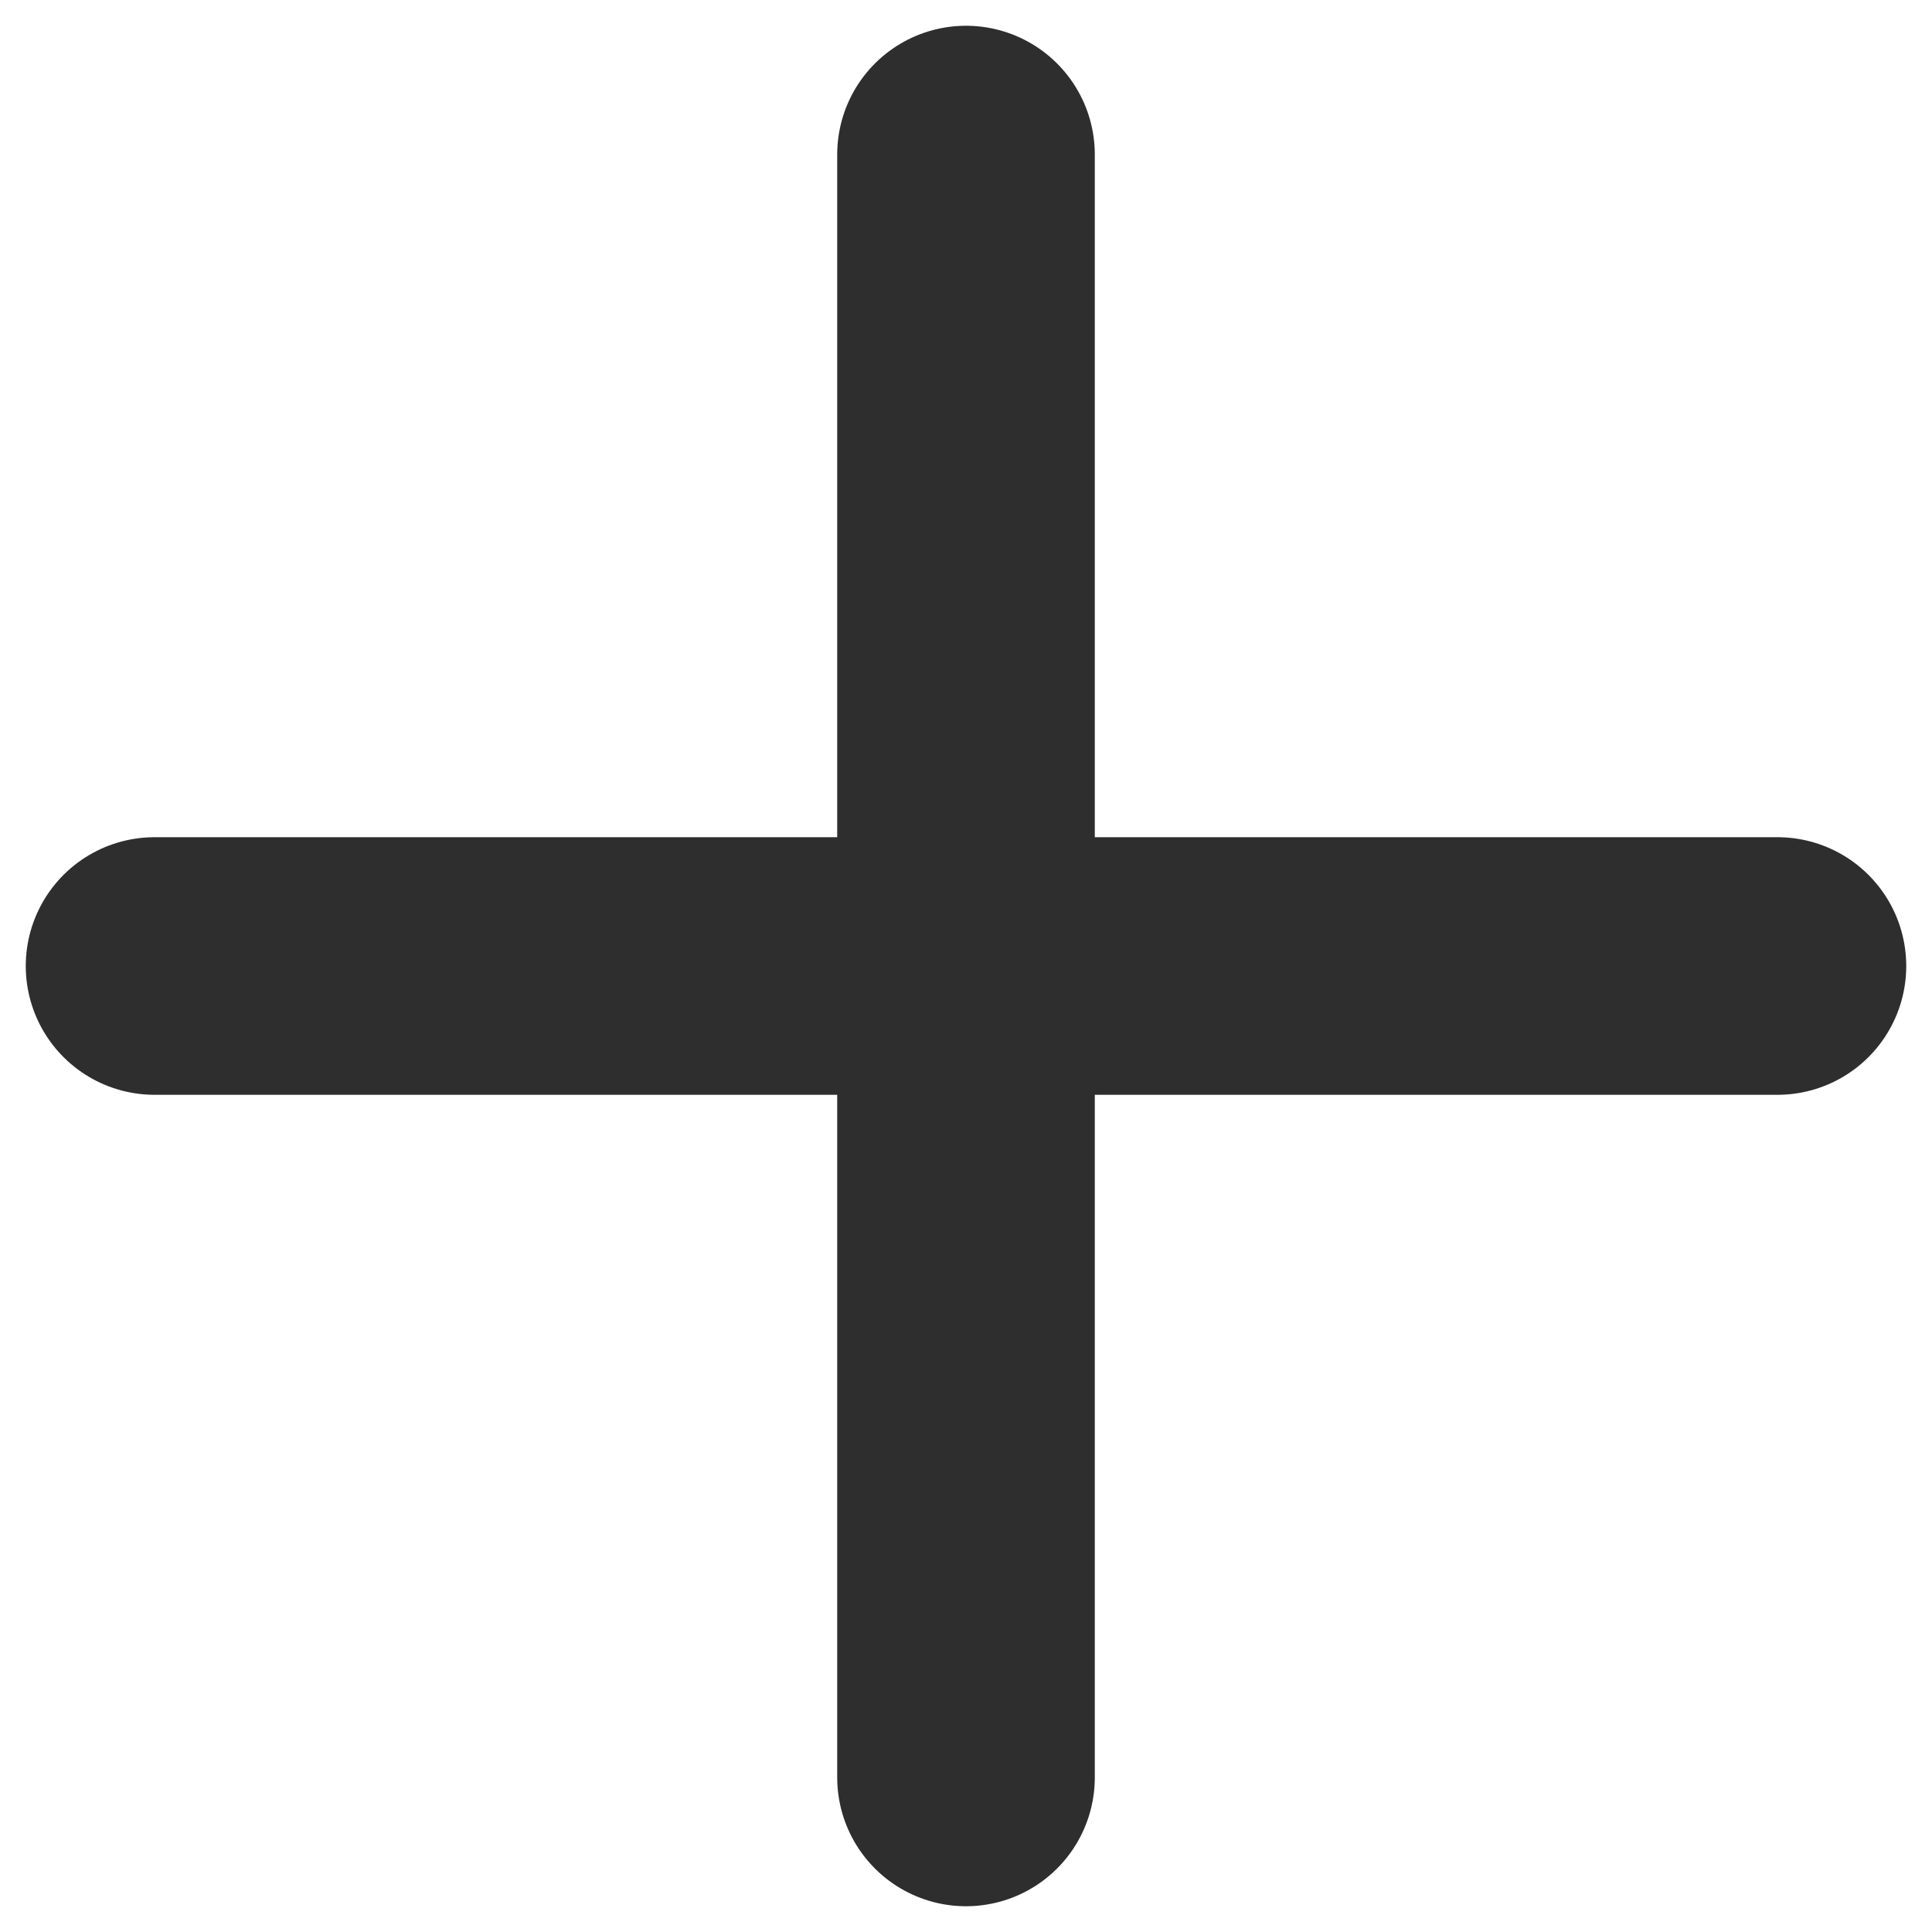
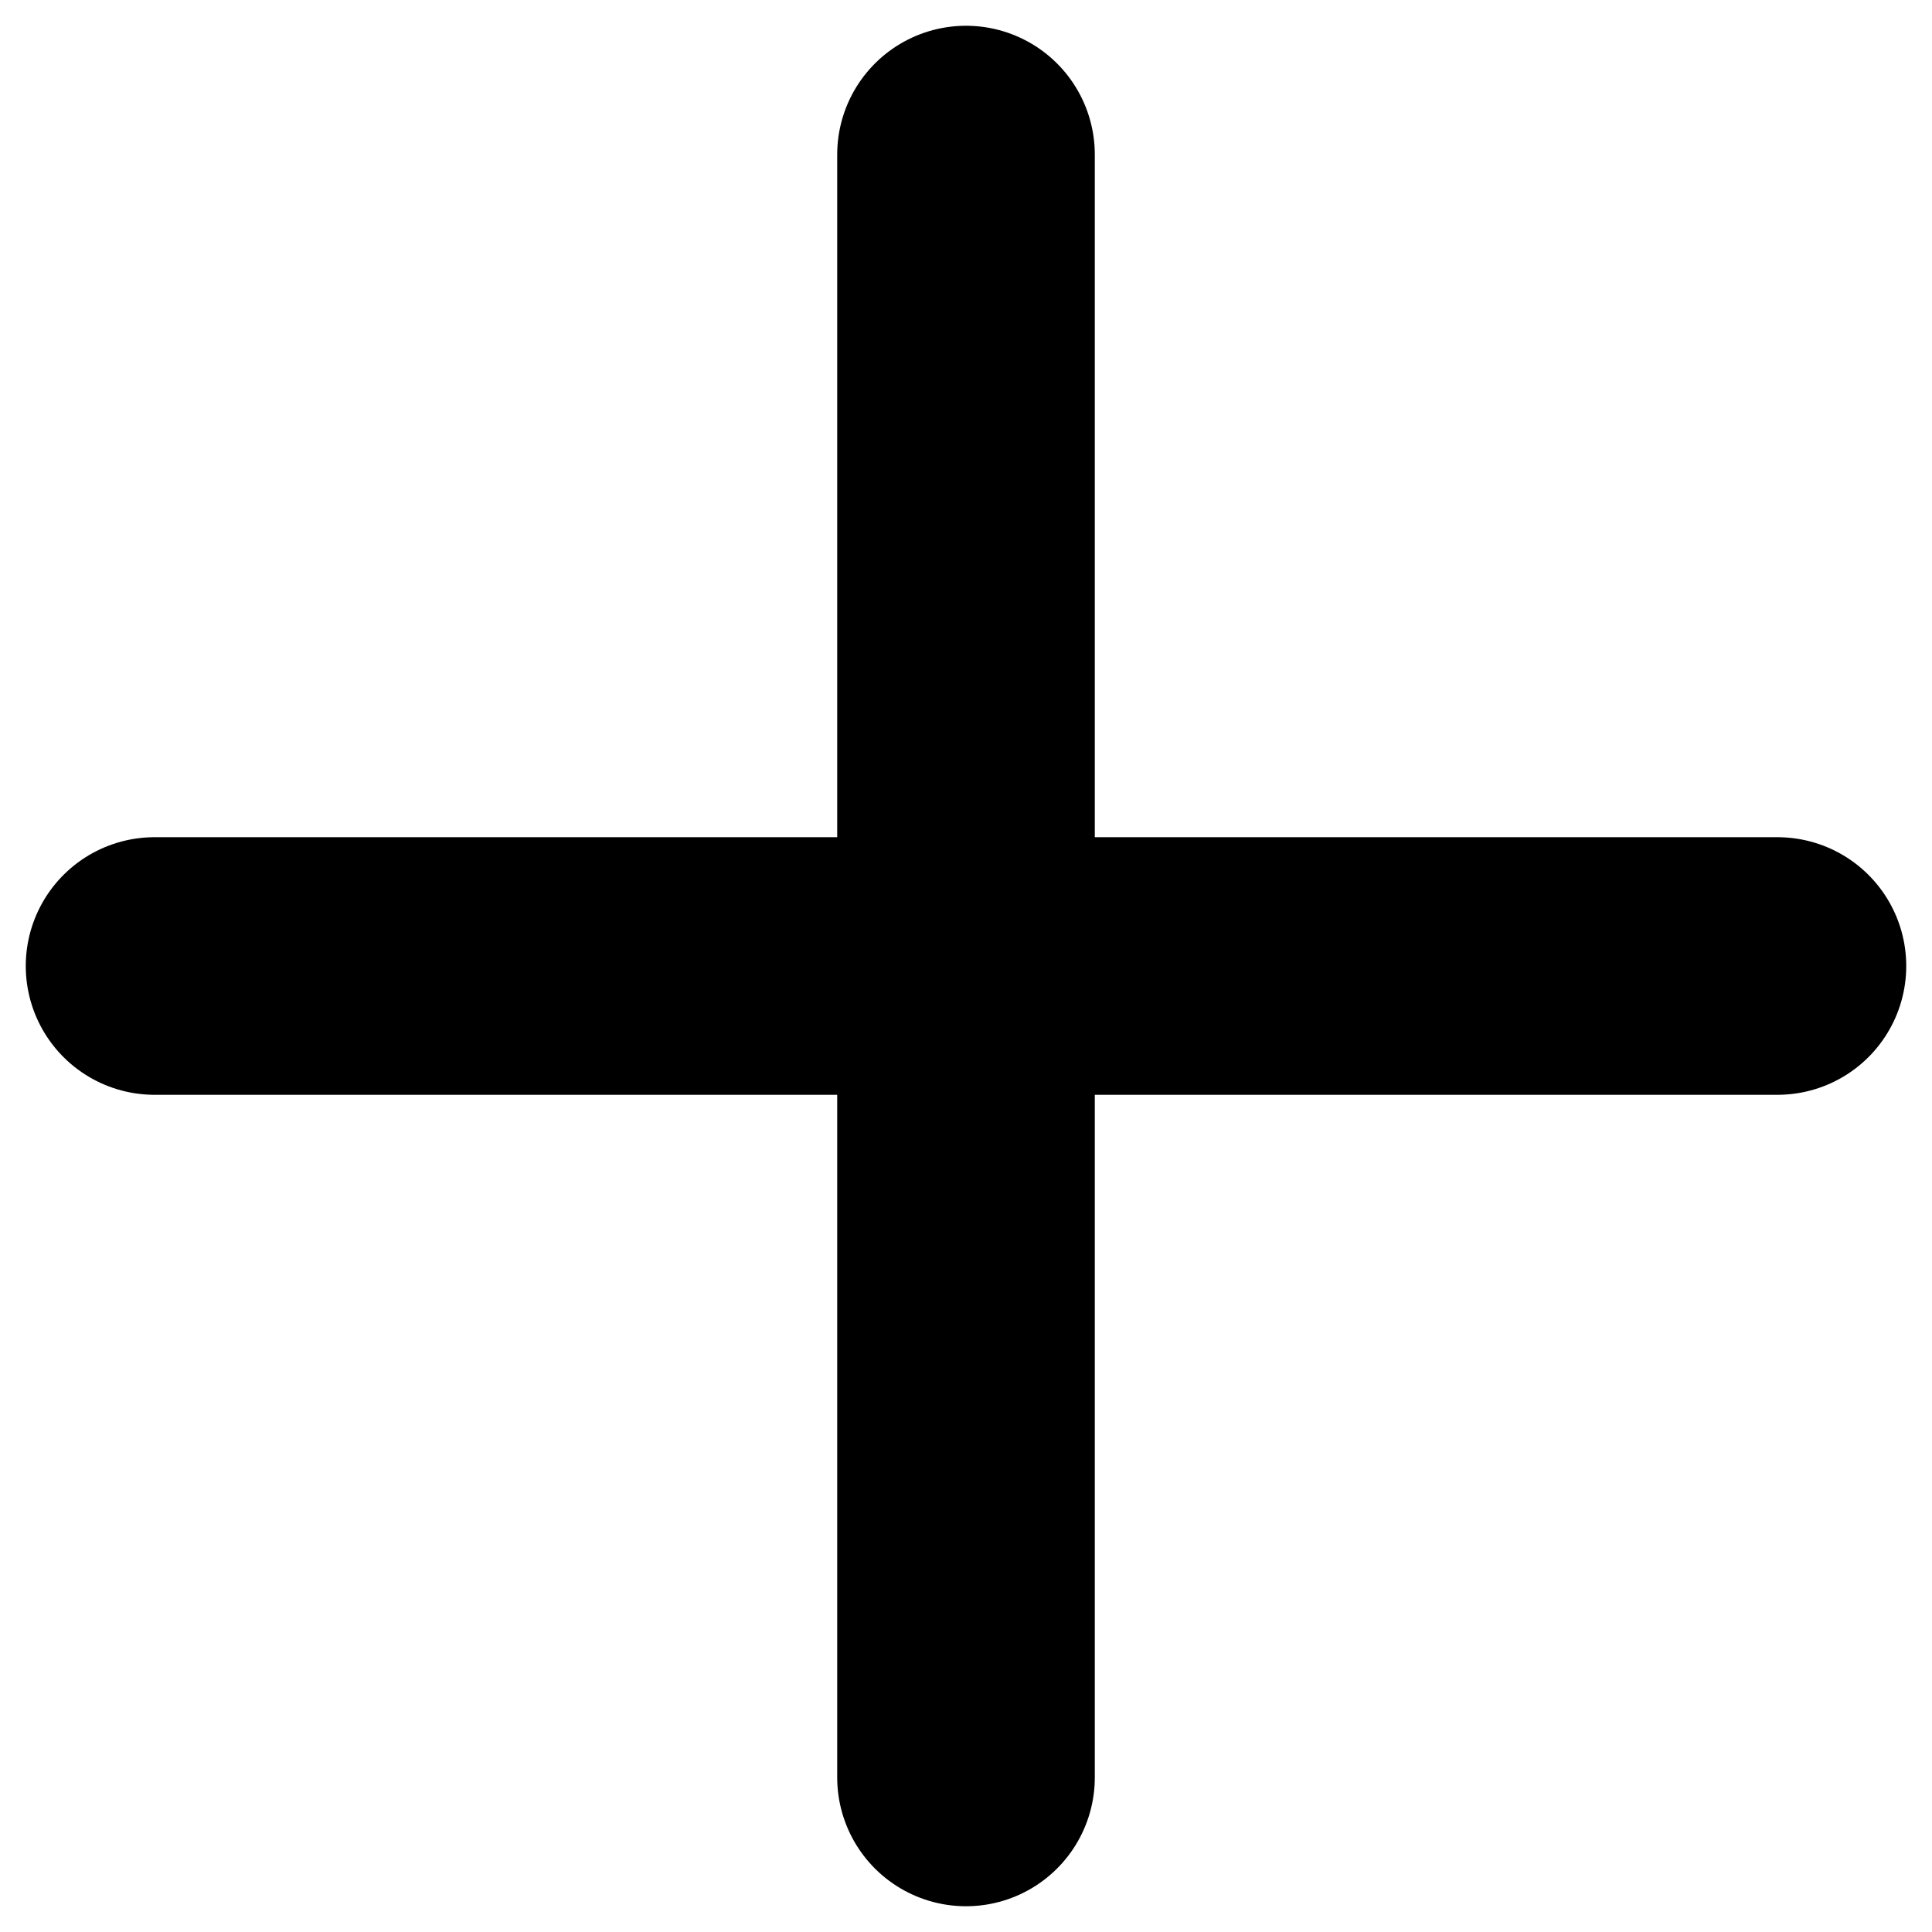
<svg xmlns="http://www.w3.org/2000/svg" width="15" height="15" viewBox="0 0 15 15" fill="none">
-   <path d="M7.5 1.2L7.5 13.8M13.8 7.5L1.2 7.5" stroke="#2E2E2E" stroke-width="2" stroke-linecap="round" />
+   <path d="M7.5 1.2L7.5 13.8M13.8 7.5L1.2 7.5" stroke="currentColor" stroke-width="2" stroke-linecap="round" />
</svg>
